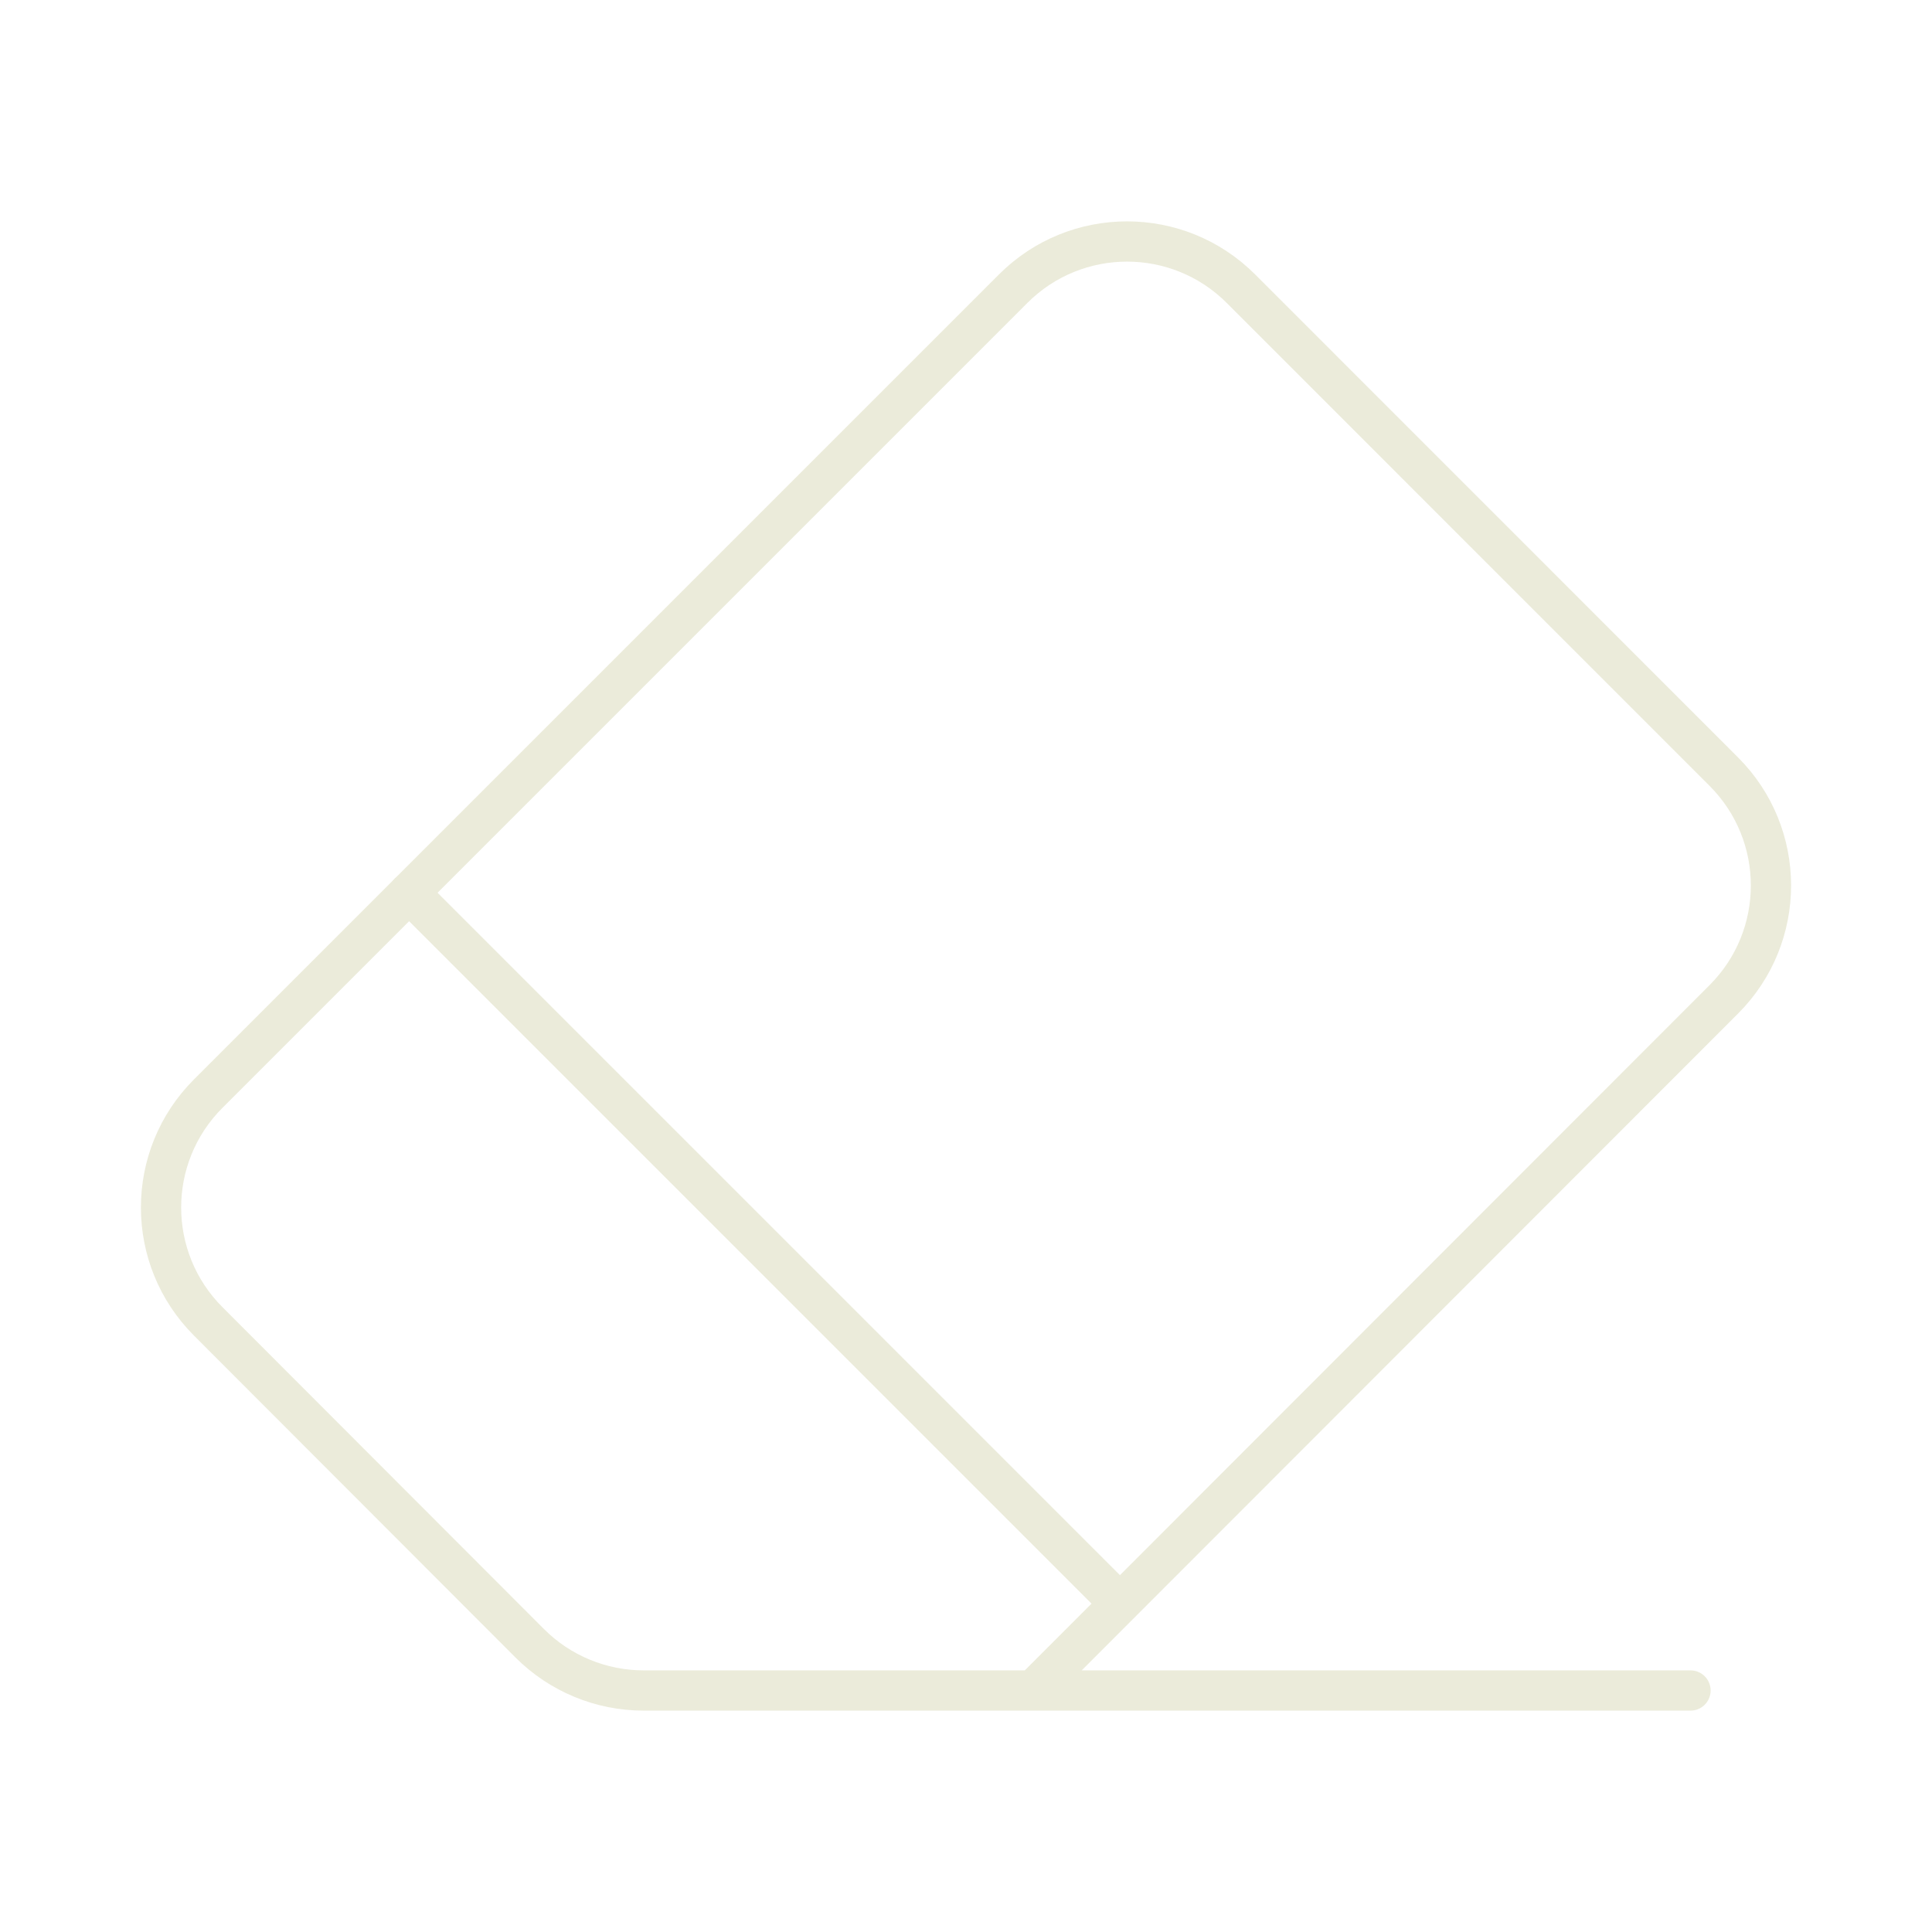
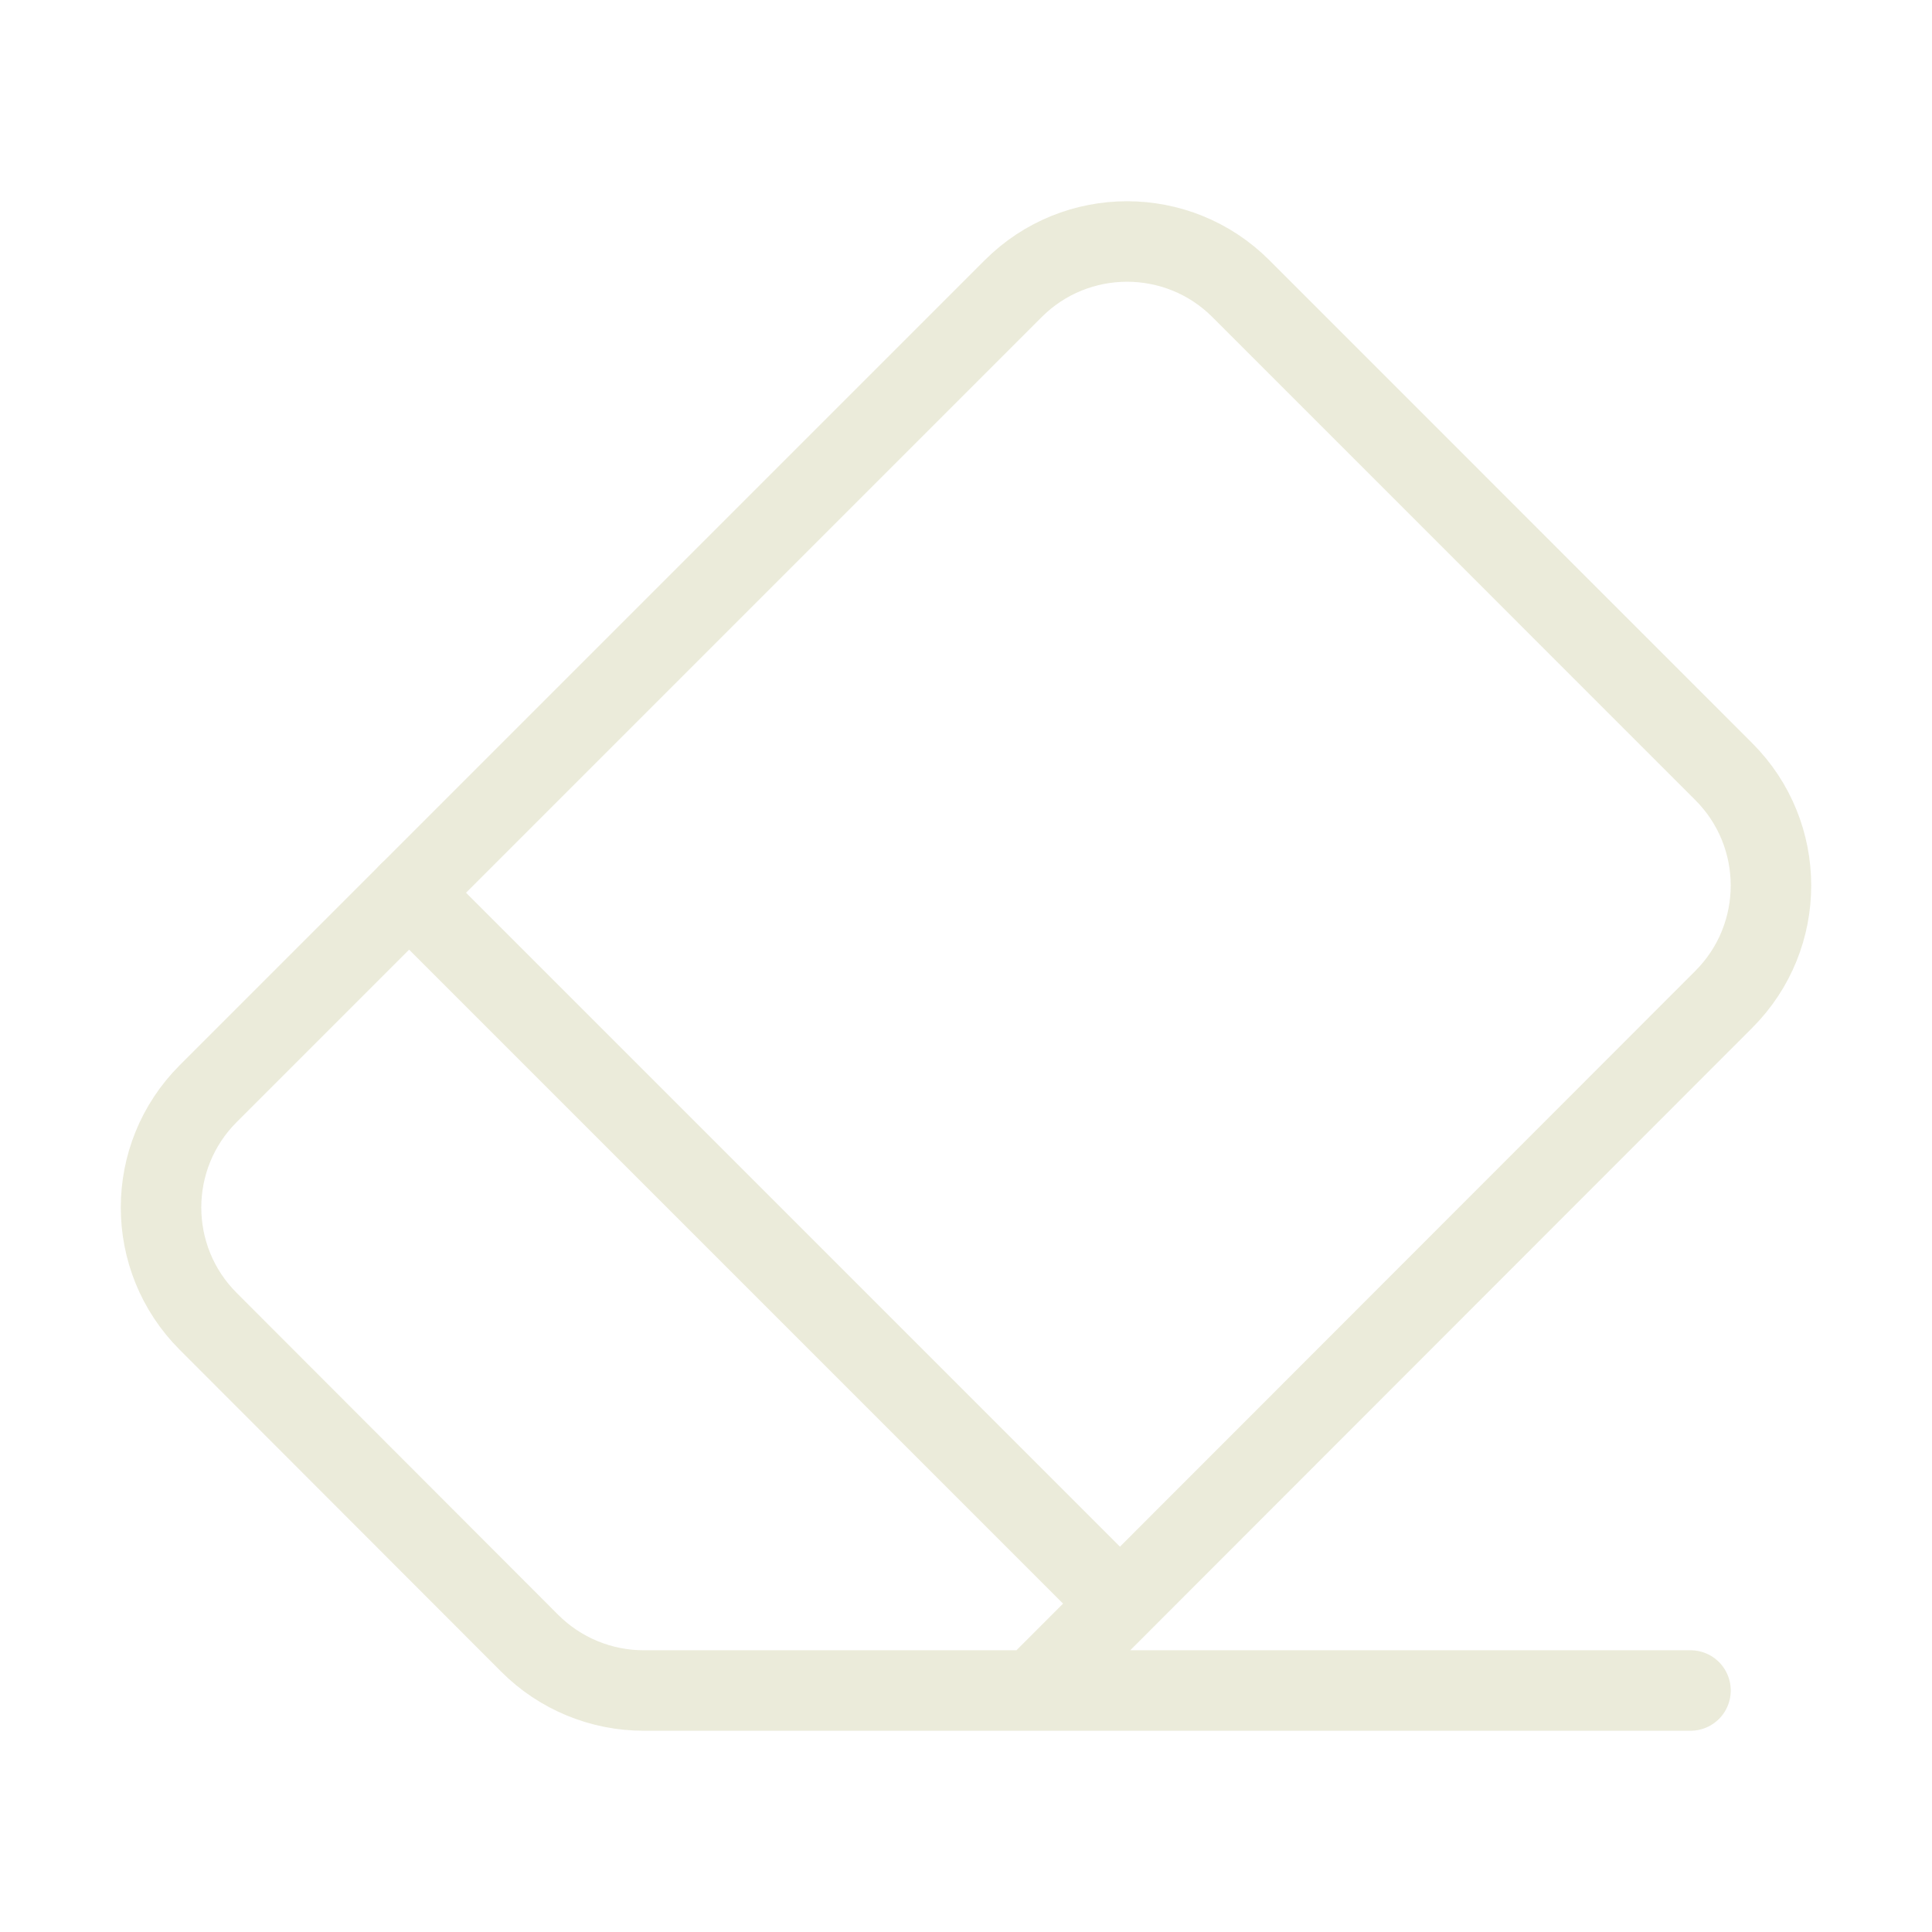
- <svg xmlns="http://www.w3.org/2000/svg" width="128" height="128" viewBox="0 0 24 24" fill="none" stroke="#ebebda" stroke-width="0.5" stroke-linecap="round" stroke-linejoin="round" class="lucide lucide-eraser-icon lucide-eraser">
+ <svg xmlns="http://www.w3.org/2000/svg" width="128" height="128" viewBox="0 0 24 24" fill="none" stroke="#ebebda" stroke-width="1.0" stroke-linecap="round" stroke-linejoin="round" class="lucide lucide-eraser-icon lucide-eraser">
  <path d="M21 21H8a2 2 0 0 1-1.42-.587l-3.994-3.999a2 2 0 0 1 0-2.828l10-10a2 2 0 0 1 2.829 0l5.999 6a2 2 0 0 1 0 2.828L12.834 21" />
  <path d="m5.082 11.09 8.828 8.828" />
</svg>
